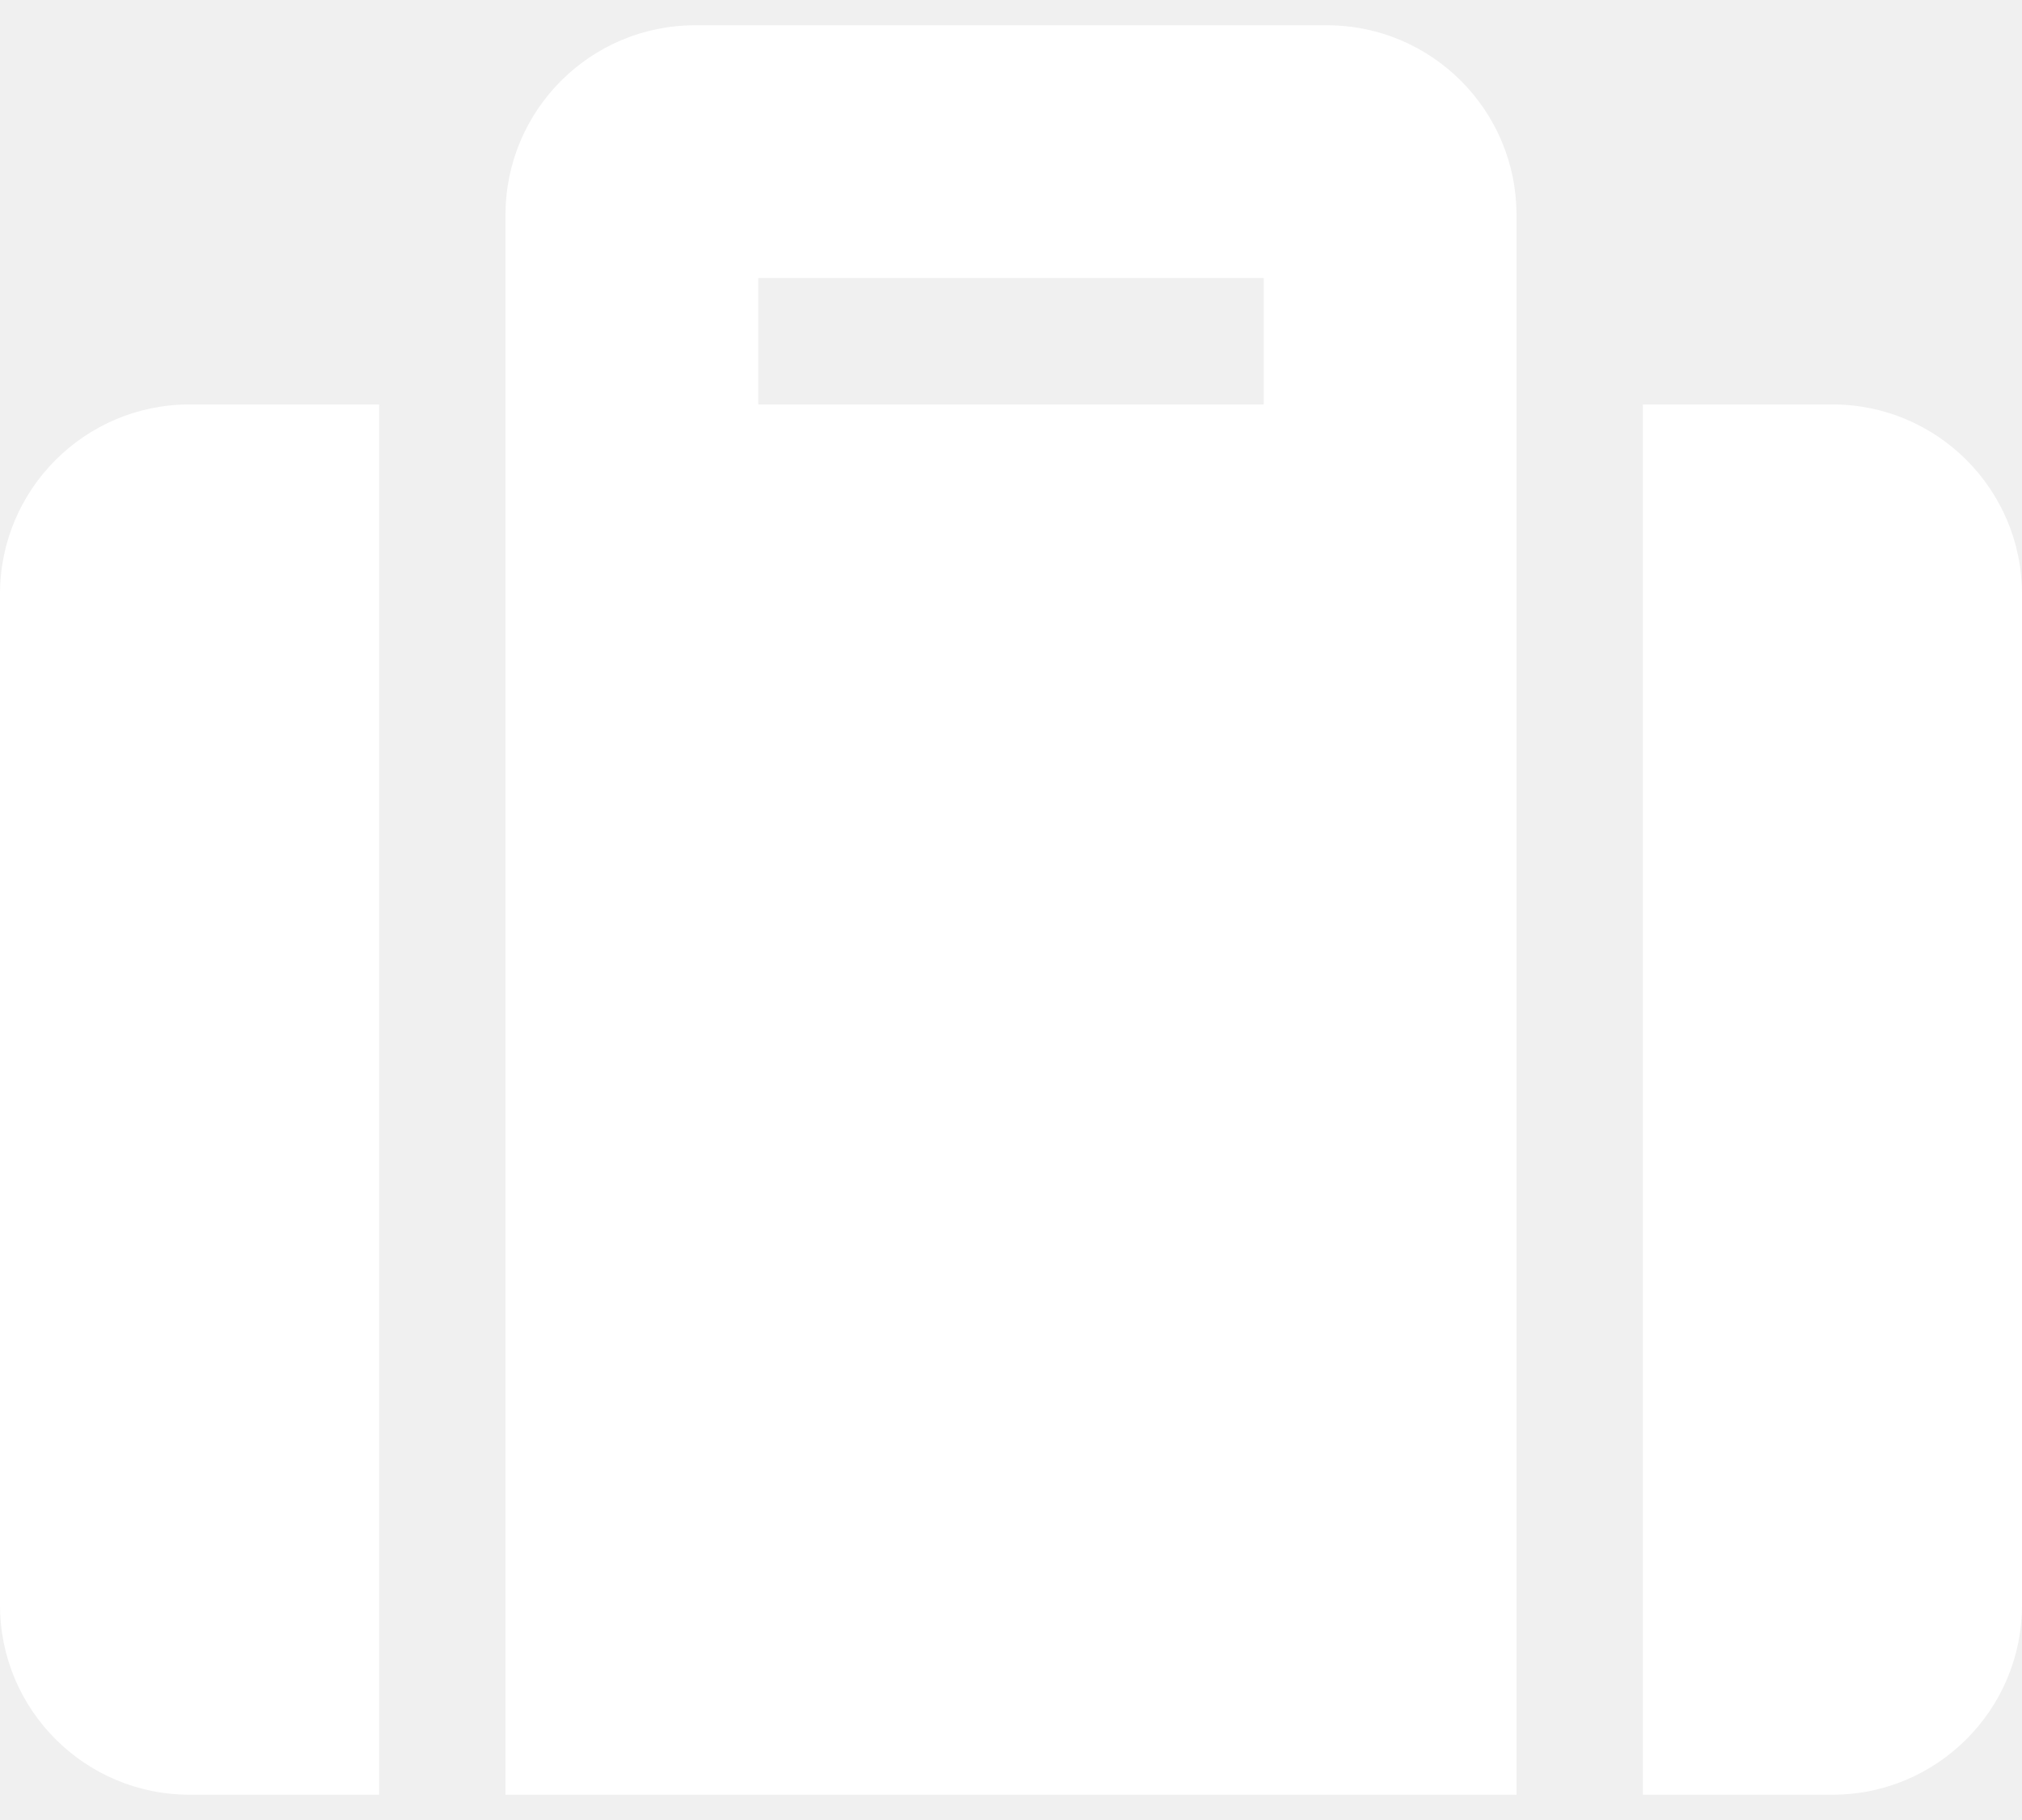
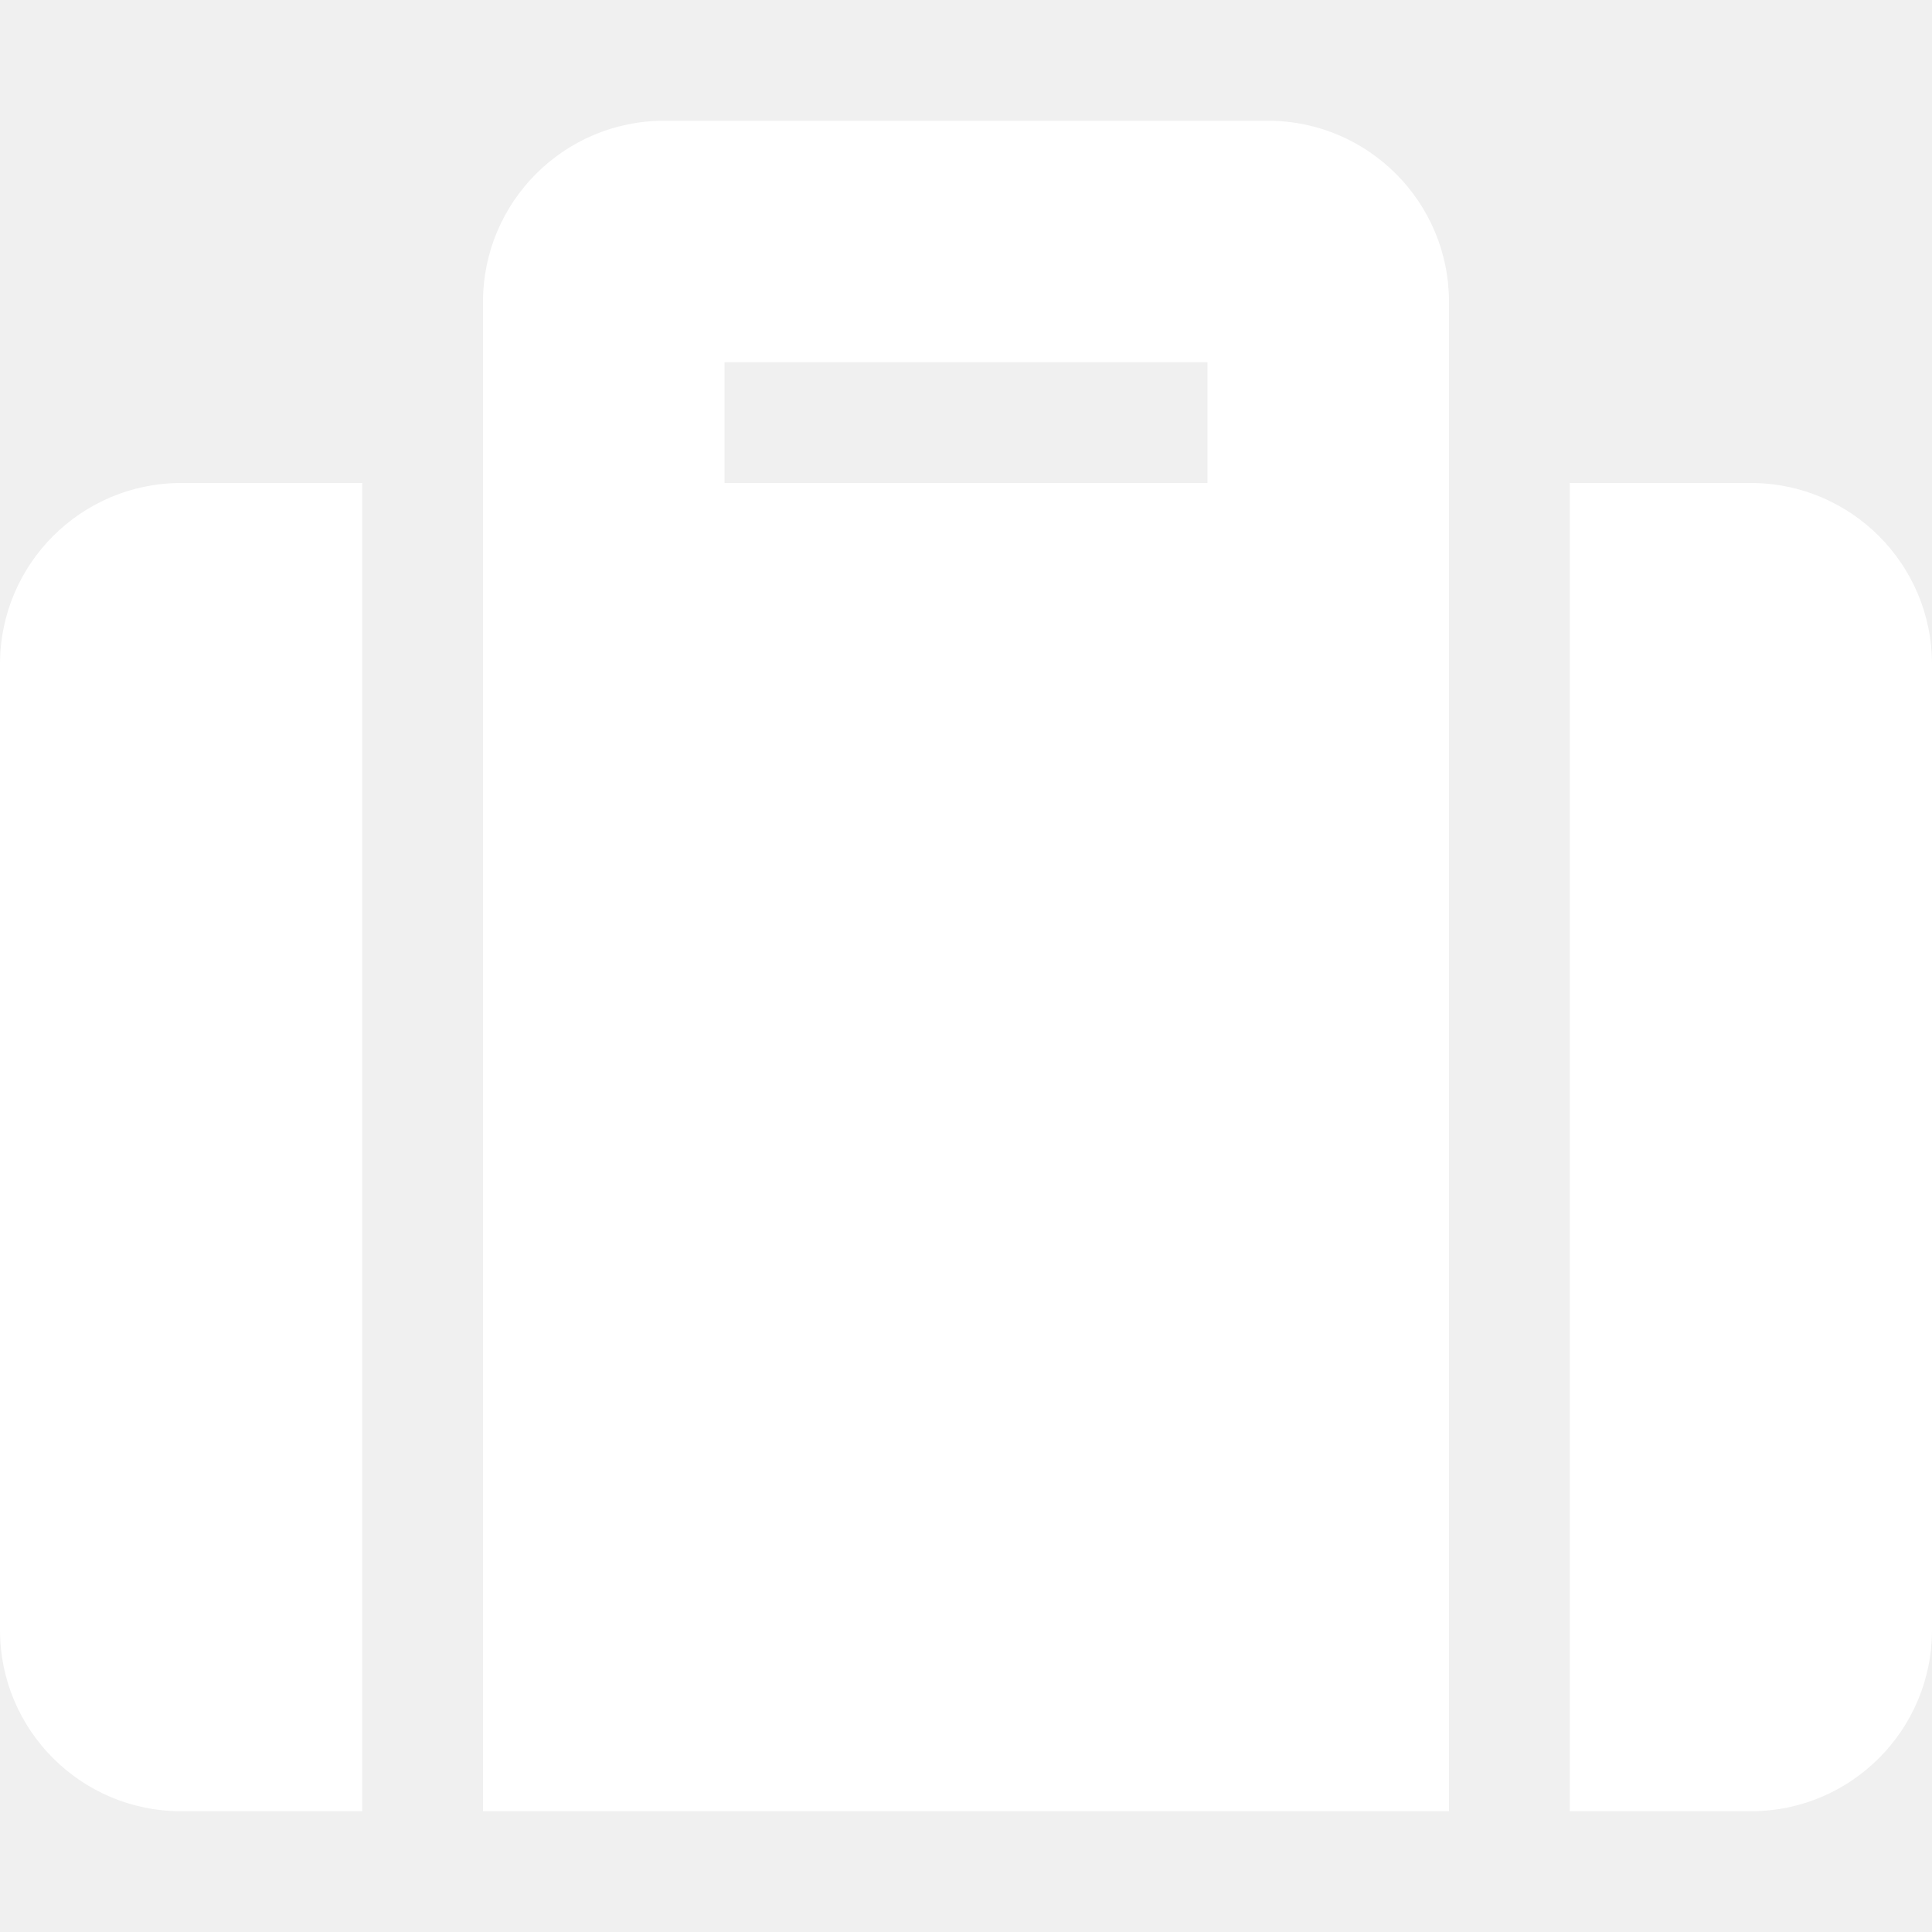
- <svg xmlns="http://www.w3.org/2000/svg" width="20" height="18" viewBox="0 0 20 18" fill="none">
+ <svg xmlns="http://www.w3.org/2000/svg" width="16" height="16" viewBox="0 0 20 18" fill="none">
  <path d="M5 17.75H15V2.125C15 1.09 14.16 0.25 13.125 0.25H6.875C5.84 0.25 5 1.09 5 2.125V17.75ZM7.5 2.75H12.5V4H7.5V2.75ZM20 5.875V15.875C20 16.91 19.16 17.75 18.125 17.75H16.25V4H18.125C19.16 4 20 4.84 20 5.875ZM3.75 17.75H1.875C0.84 17.75 0 16.91 0 15.875V5.875C0 4.84 0.84 4 1.875 4H3.75V17.75Z" fill="white" />
</svg>
